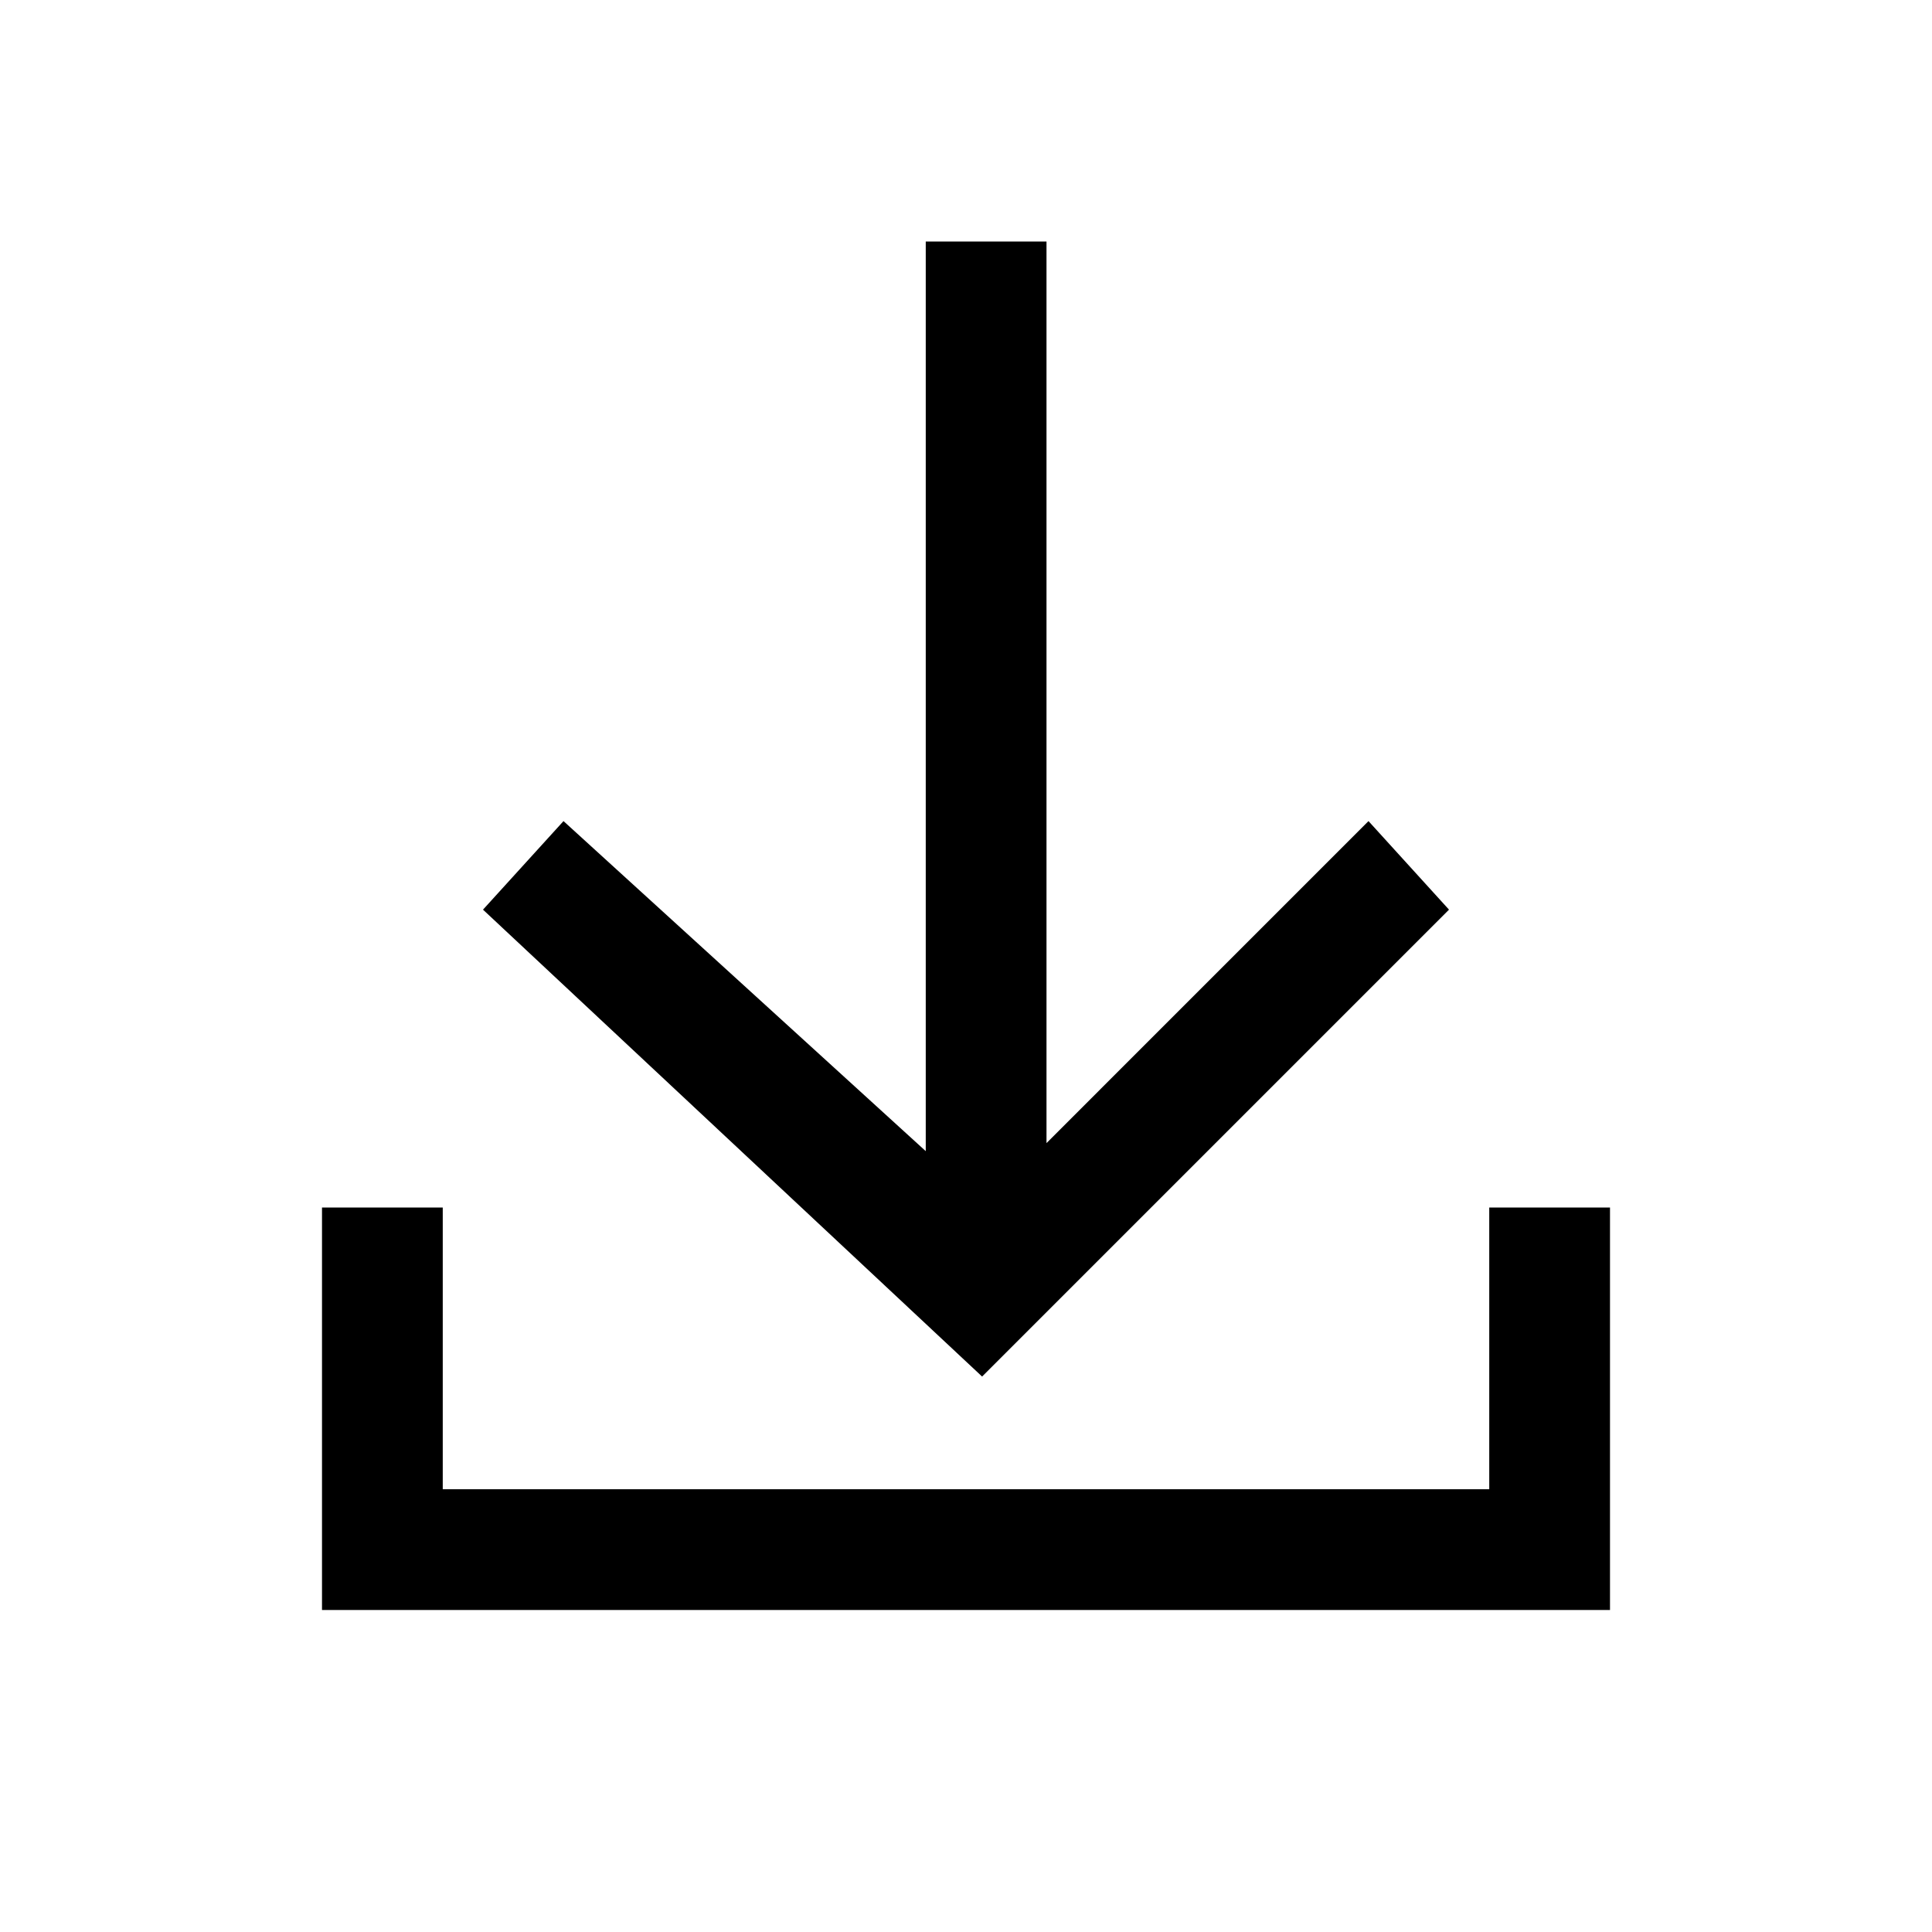
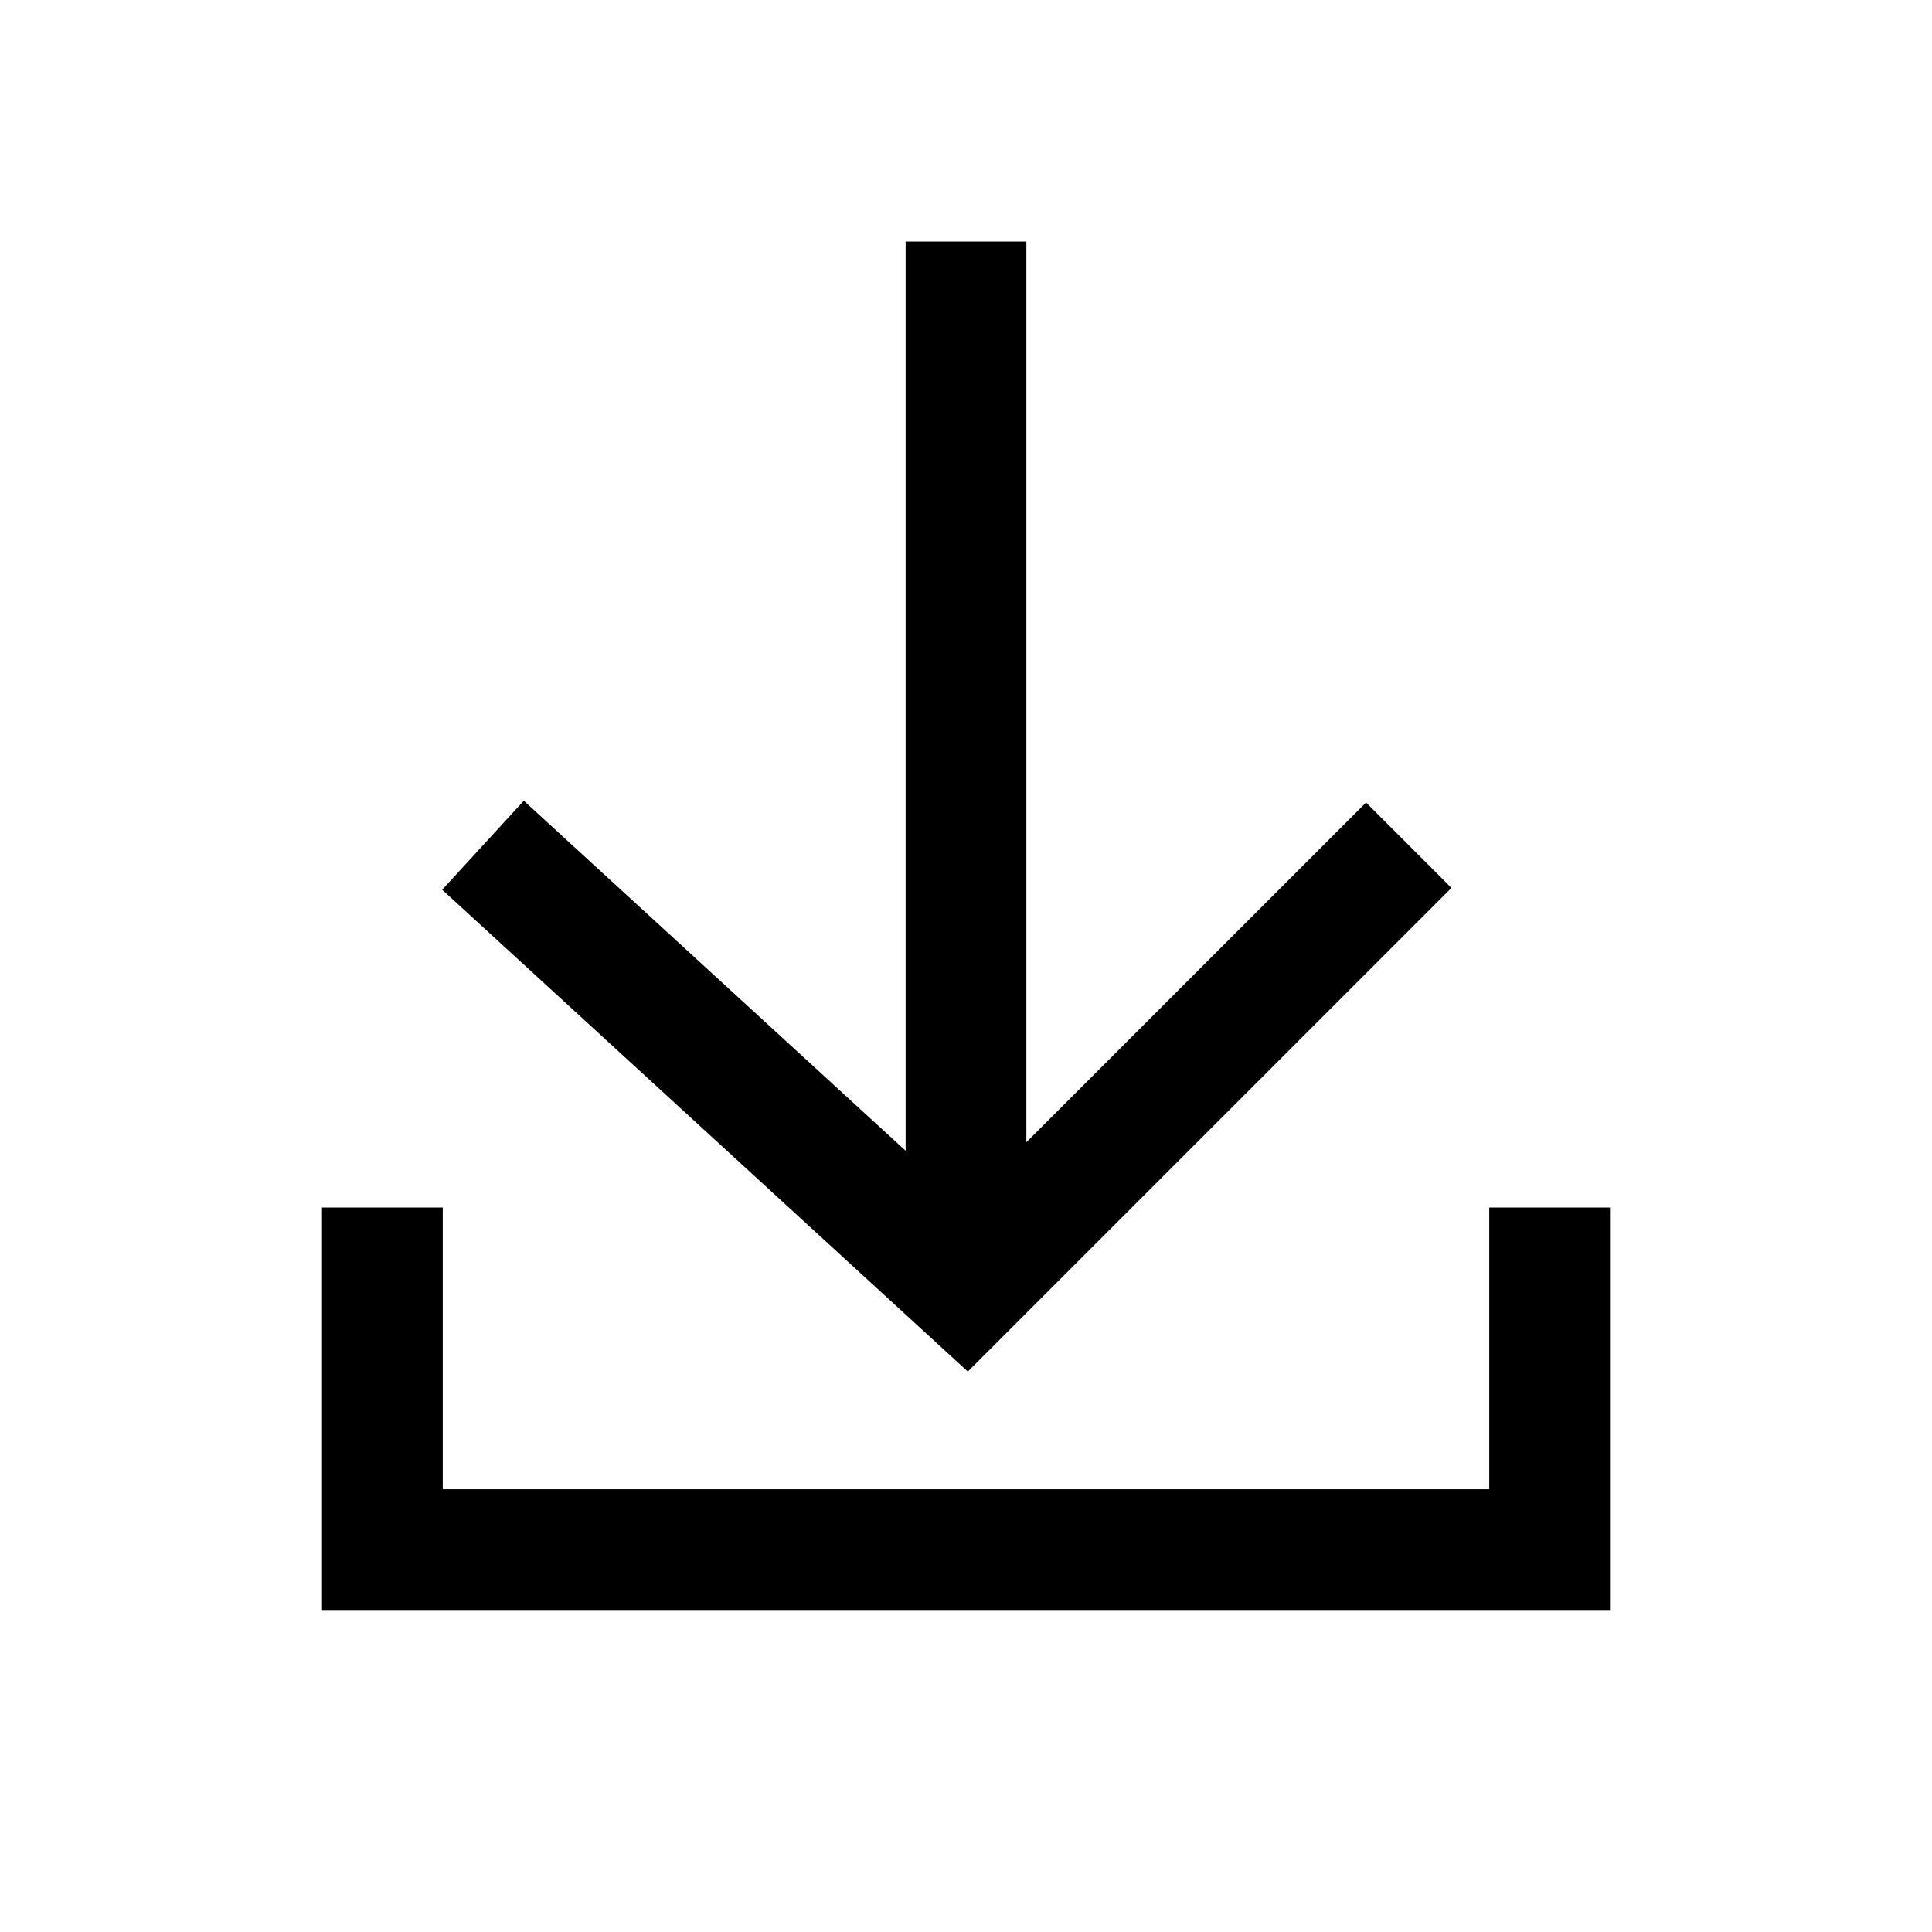
- <svg xmlns="http://www.w3.org/2000/svg" viewBox="0 0 24 24" fill="currentColor">
-   <path d="M18 11.3l-1-1.1-4 4V3h-1.5v11.3L7 10.2l-1 1.1 6.2 5.8 5.8-5.8zm.5 3.7v3.5h-13V15H4v5h16v-5h-1.5z" />
+ <svg xmlns="http://www.w3.org/2000/svg" viewBox="0 0 24 24" style="fill: none" stroke="currentColor" stroke-width="1.5">
+   <path d="M12 3V16M6 10.5L12 16L17.5 10.5M4.75 15V19.25H19.25V15" vector-effect="non-scaling-stroke" />
</svg>
